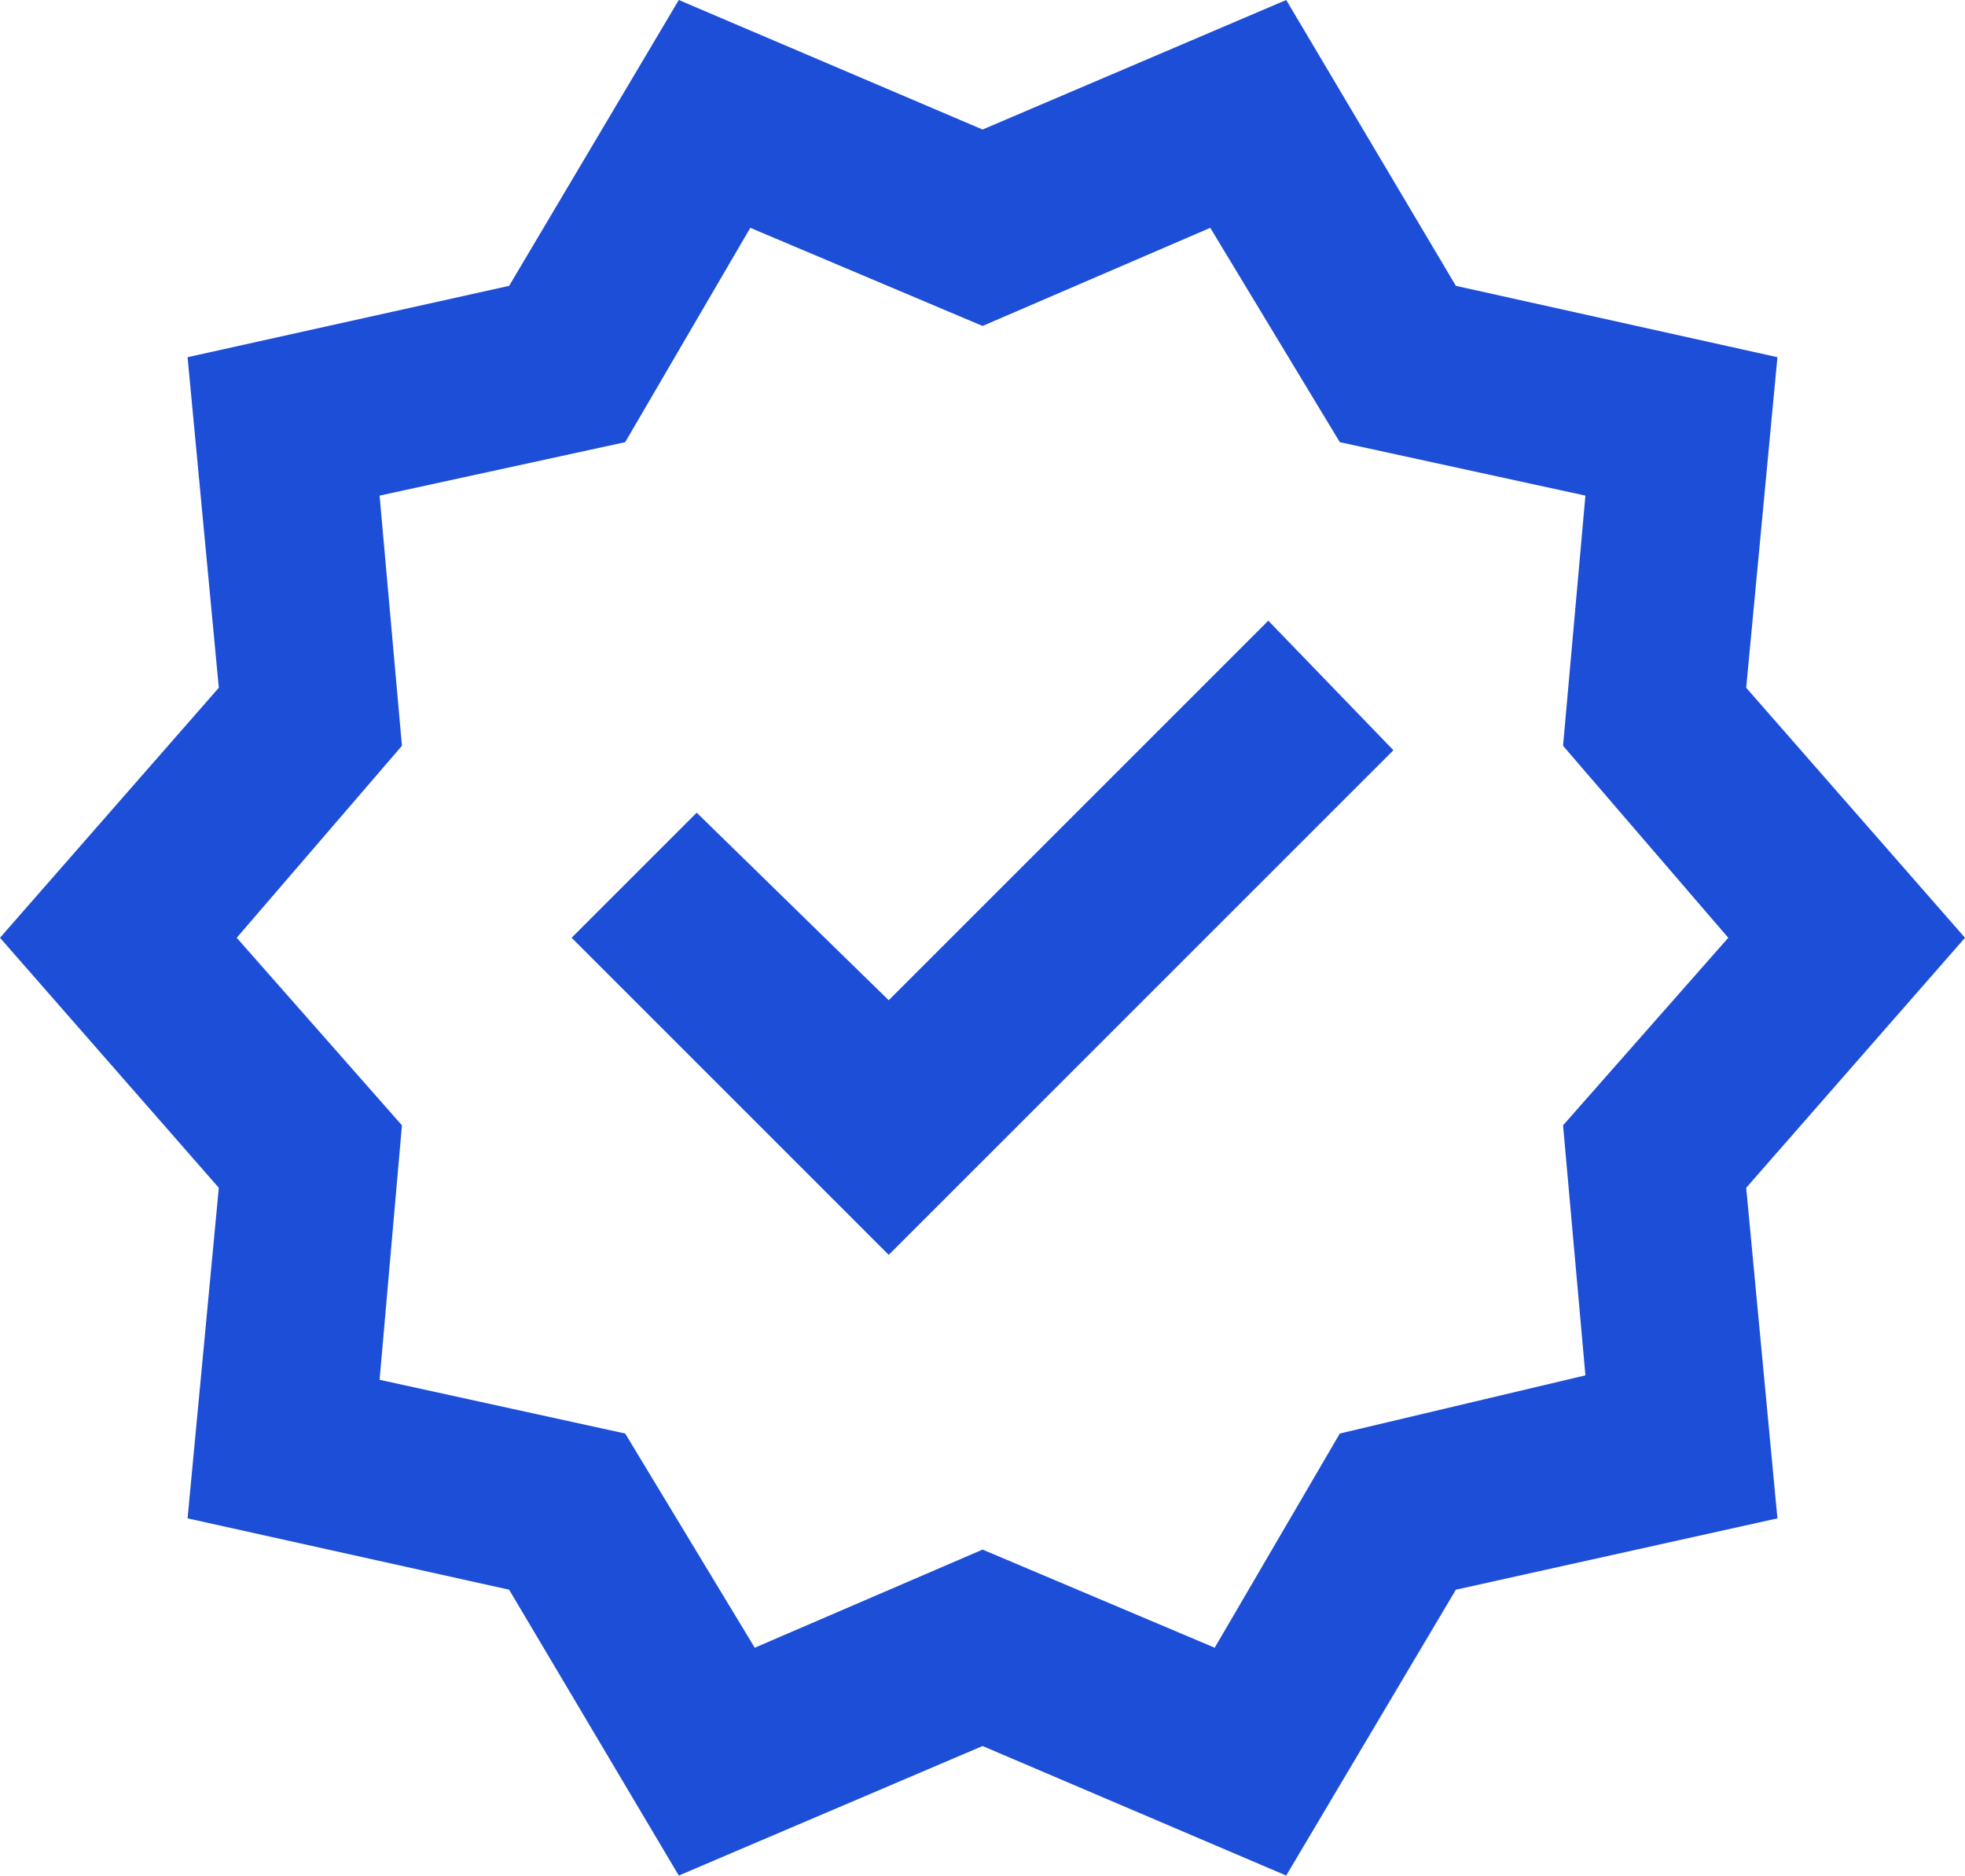
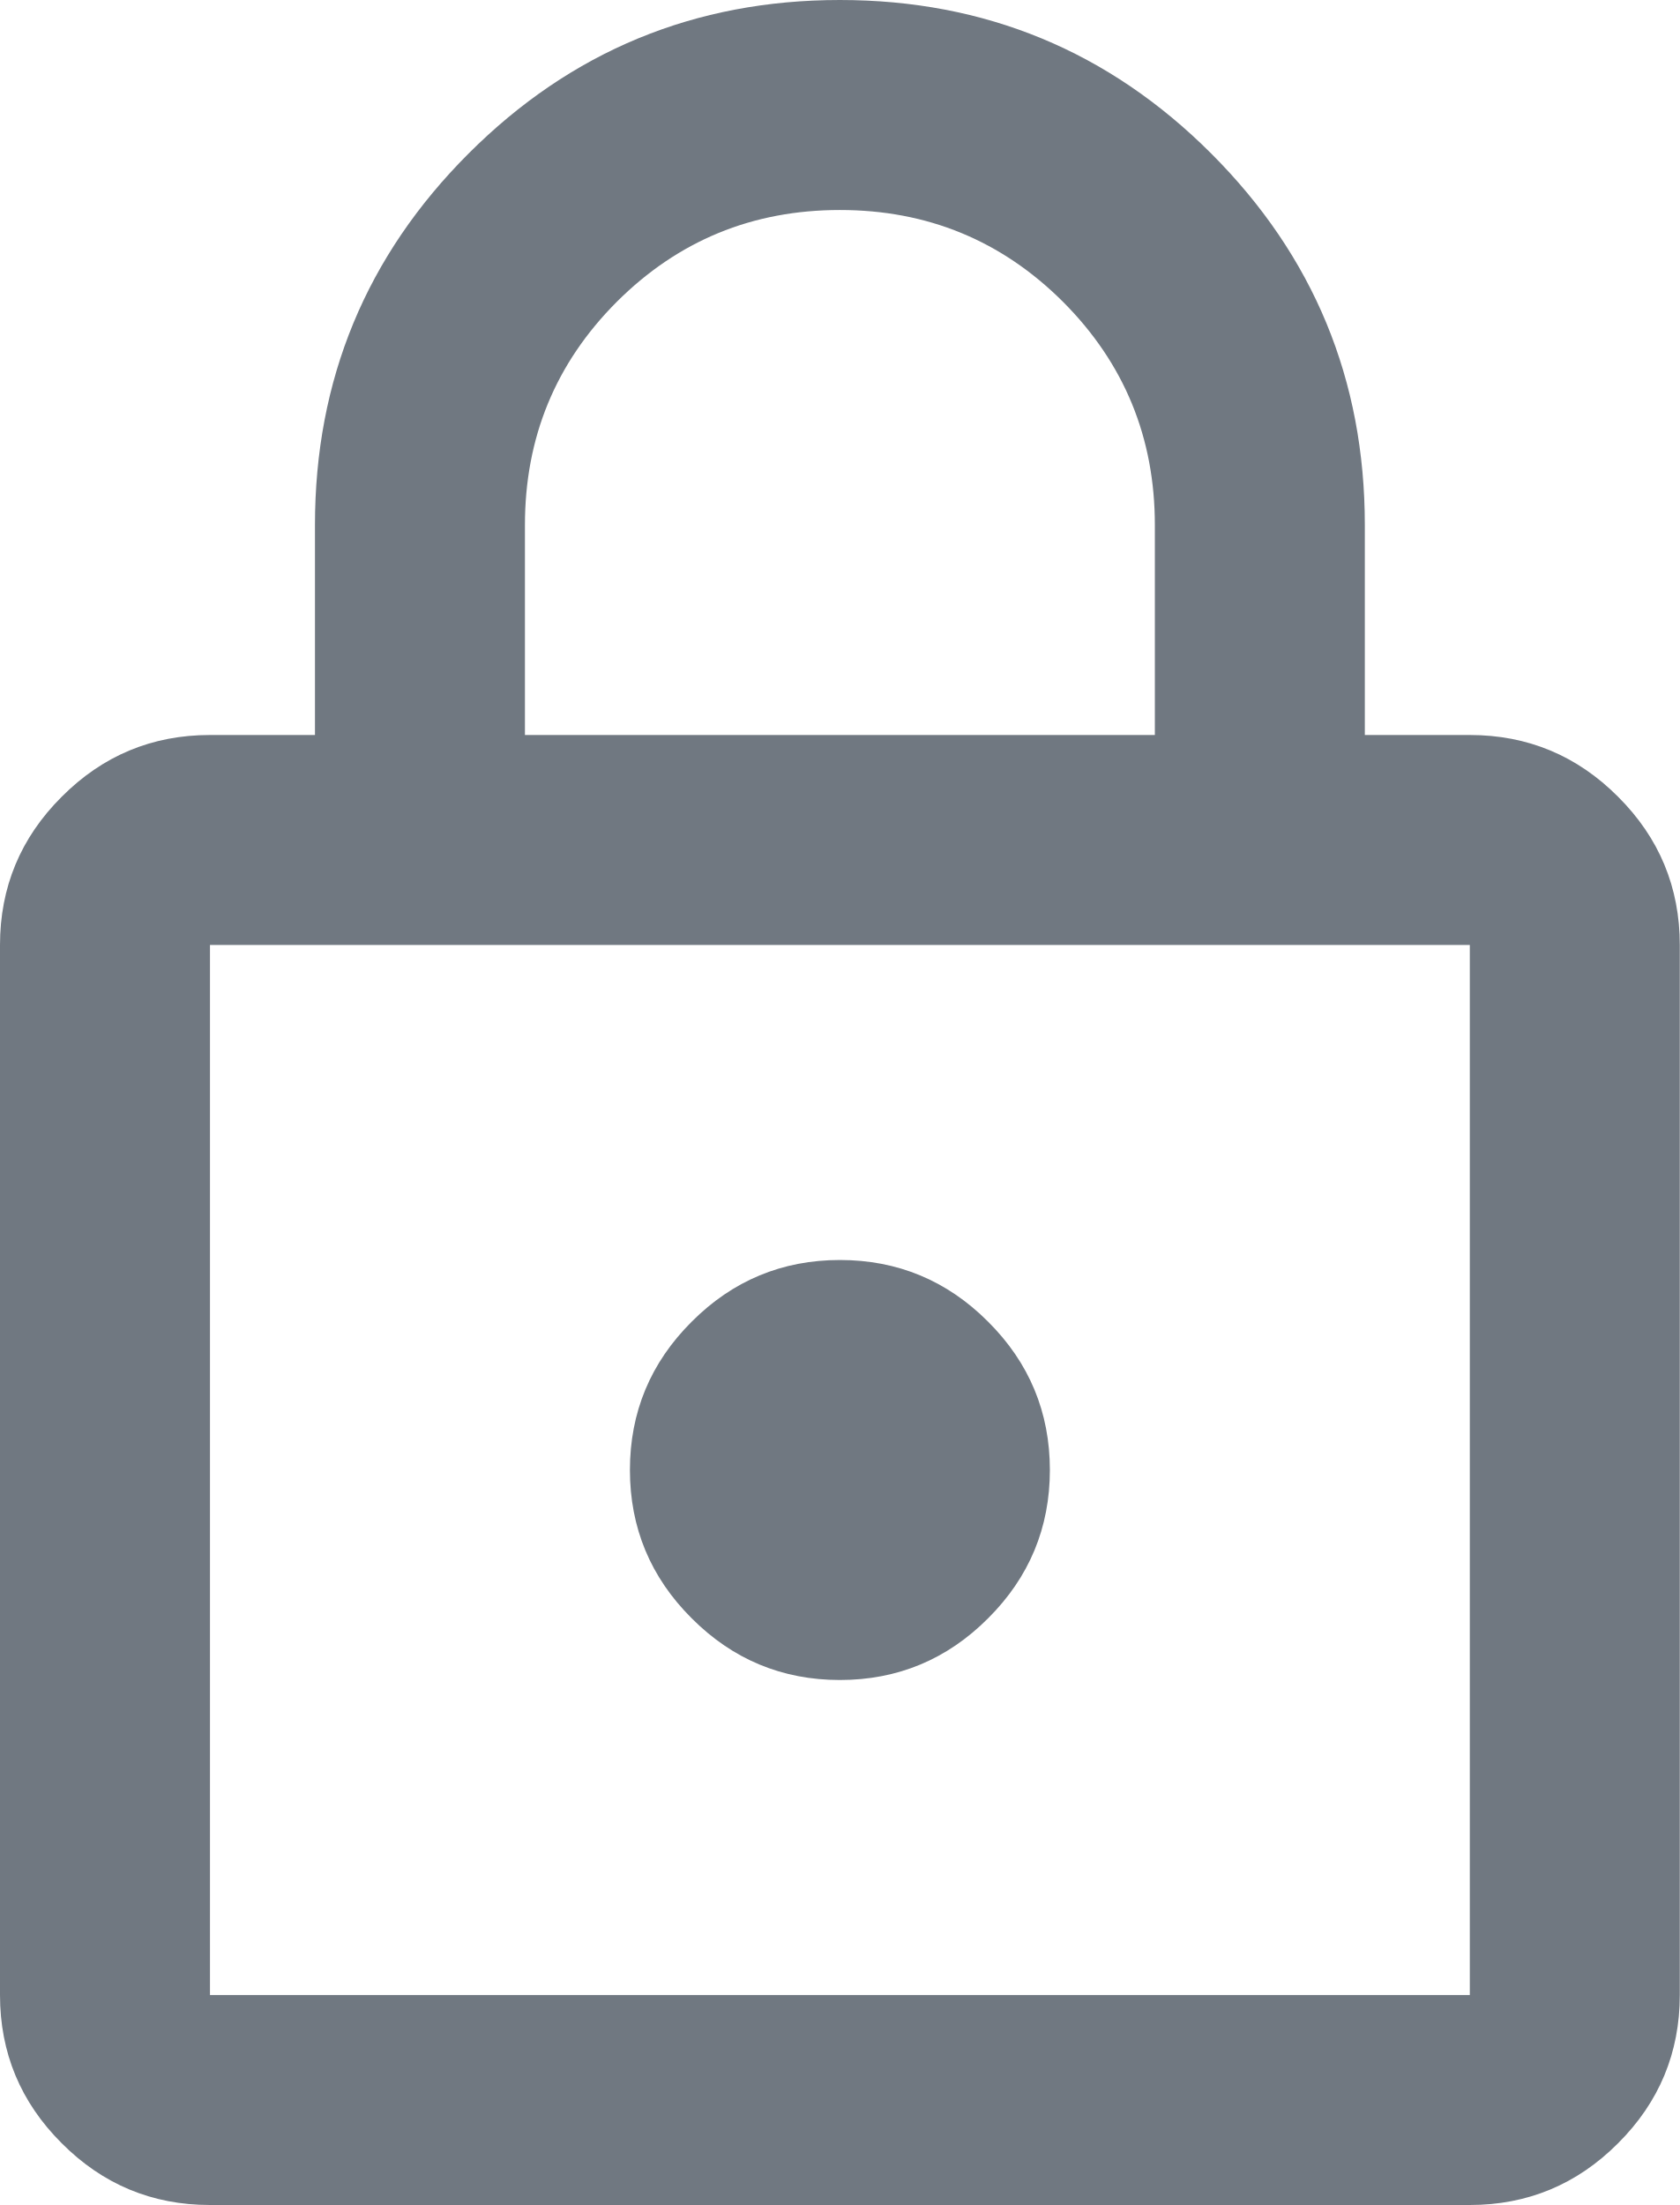
- <svg xmlns="http://www.w3.org/2000/svg" preserveAspectRatio="none" overflow="visible" style="display: block;" width="12.833" height="12.25" viewBox="0 0 12.833 12.25" fill="none">
-   <g id="Container">
-     <path id="Icon" d="M4.433 12.25L3.325 10.383L1.225 9.917L1.429 7.758L0 6.125L1.429 4.492L1.225 2.333L3.325 1.867L4.433 0L6.417 0.846L8.4 0L9.508 1.867L11.608 2.333L11.404 4.492L12.833 6.125L11.404 7.758L11.608 9.917L9.508 10.383L8.4 12.25L6.417 11.404L4.433 12.25V12.25M4.929 10.762L6.417 10.121L7.933 10.762L8.75 9.363L10.354 8.983L10.208 7.35L11.287 6.125L10.208 4.871L10.354 3.237L8.75 2.888L7.904 1.488L6.417 2.129L4.9 1.488L4.083 2.888L2.479 3.237L2.625 4.871L1.546 6.125L2.625 7.35L2.479 9.012L4.083 9.363L4.929 10.762V10.762M6.417 6.125V6.125V6.125V6.125V6.125V6.125V6.125V6.125V6.125V6.125V6.125V6.125V6.125V6.125V6.125V6.125V6.125V6.125V6.125V6.125V6.125V6.125M5.804 8.196L9.1 4.9L8.283 4.054L5.804 6.533L4.55 5.308L3.733 6.125L5.804 8.196V8.196" fill="#1D4ED8" />
-   </g>
+ <svg xmlns="http://www.w3.org/2000/svg" preserveAspectRatio="none" overflow="visible" style="display: block;" width="12" height="15.75" viewBox="0 0 12 15.75" fill="none">
+   <path id="Icon" d="M1.5 15.75C1.087 15.75 0.734 15.603 0.441 15.309C0.147 15.016 0 14.662 0 14.25V6.75C0 6.338 0.147 5.984 0.441 5.691C0.734 5.397 1.087 5.25 1.5 5.25H2.25V3.75C2.25 2.712 2.616 1.828 3.347 1.097C4.078 0.366 4.963 0 6 0C7.037 0 7.922 0.366 8.653 1.097C9.384 1.828 9.75 2.712 9.75 3.75V5.25H10.5C10.912 5.25 11.266 5.397 11.559 5.691C11.853 5.984 12 6.338 12 6.75V14.25C12 14.662 11.853 15.016 11.559 15.309C11.266 15.603 10.912 15.75 10.5 15.75H1.5V15.75M1.5 14.25H10.5V14.25V14.25V6.75V6.75V6.75H1.5V6.75V6.75V14.25V14.25V14.25V14.25M6 12C6.412 12 6.766 11.853 7.059 11.559C7.353 11.266 7.5 10.912 7.5 10.5C7.5 10.088 7.353 9.734 7.059 9.441C6.766 9.147 6.412 9 6 9C5.588 9 5.234 9.147 4.941 9.441C4.647 9.734 4.5 10.088 4.5 10.5C4.5 10.912 4.647 11.266 4.941 11.559C5.234 11.853 5.588 12 6 12V12M3.75 5.25H8.25V3.75C8.25 3.125 8.031 2.594 7.594 2.156C7.156 1.719 6.625 1.5 6 1.5C5.375 1.5 4.844 1.719 4.406 2.156C3.969 2.594 3.75 3.125 3.75 3.75V5.25V5.25M1.5 14.25V14.25V14.25V6.75V6.75V6.75V6.75V6.75V6.75V14.25V14.25V14.25V14.25V14.25" fill="#707881" />
</svg>
